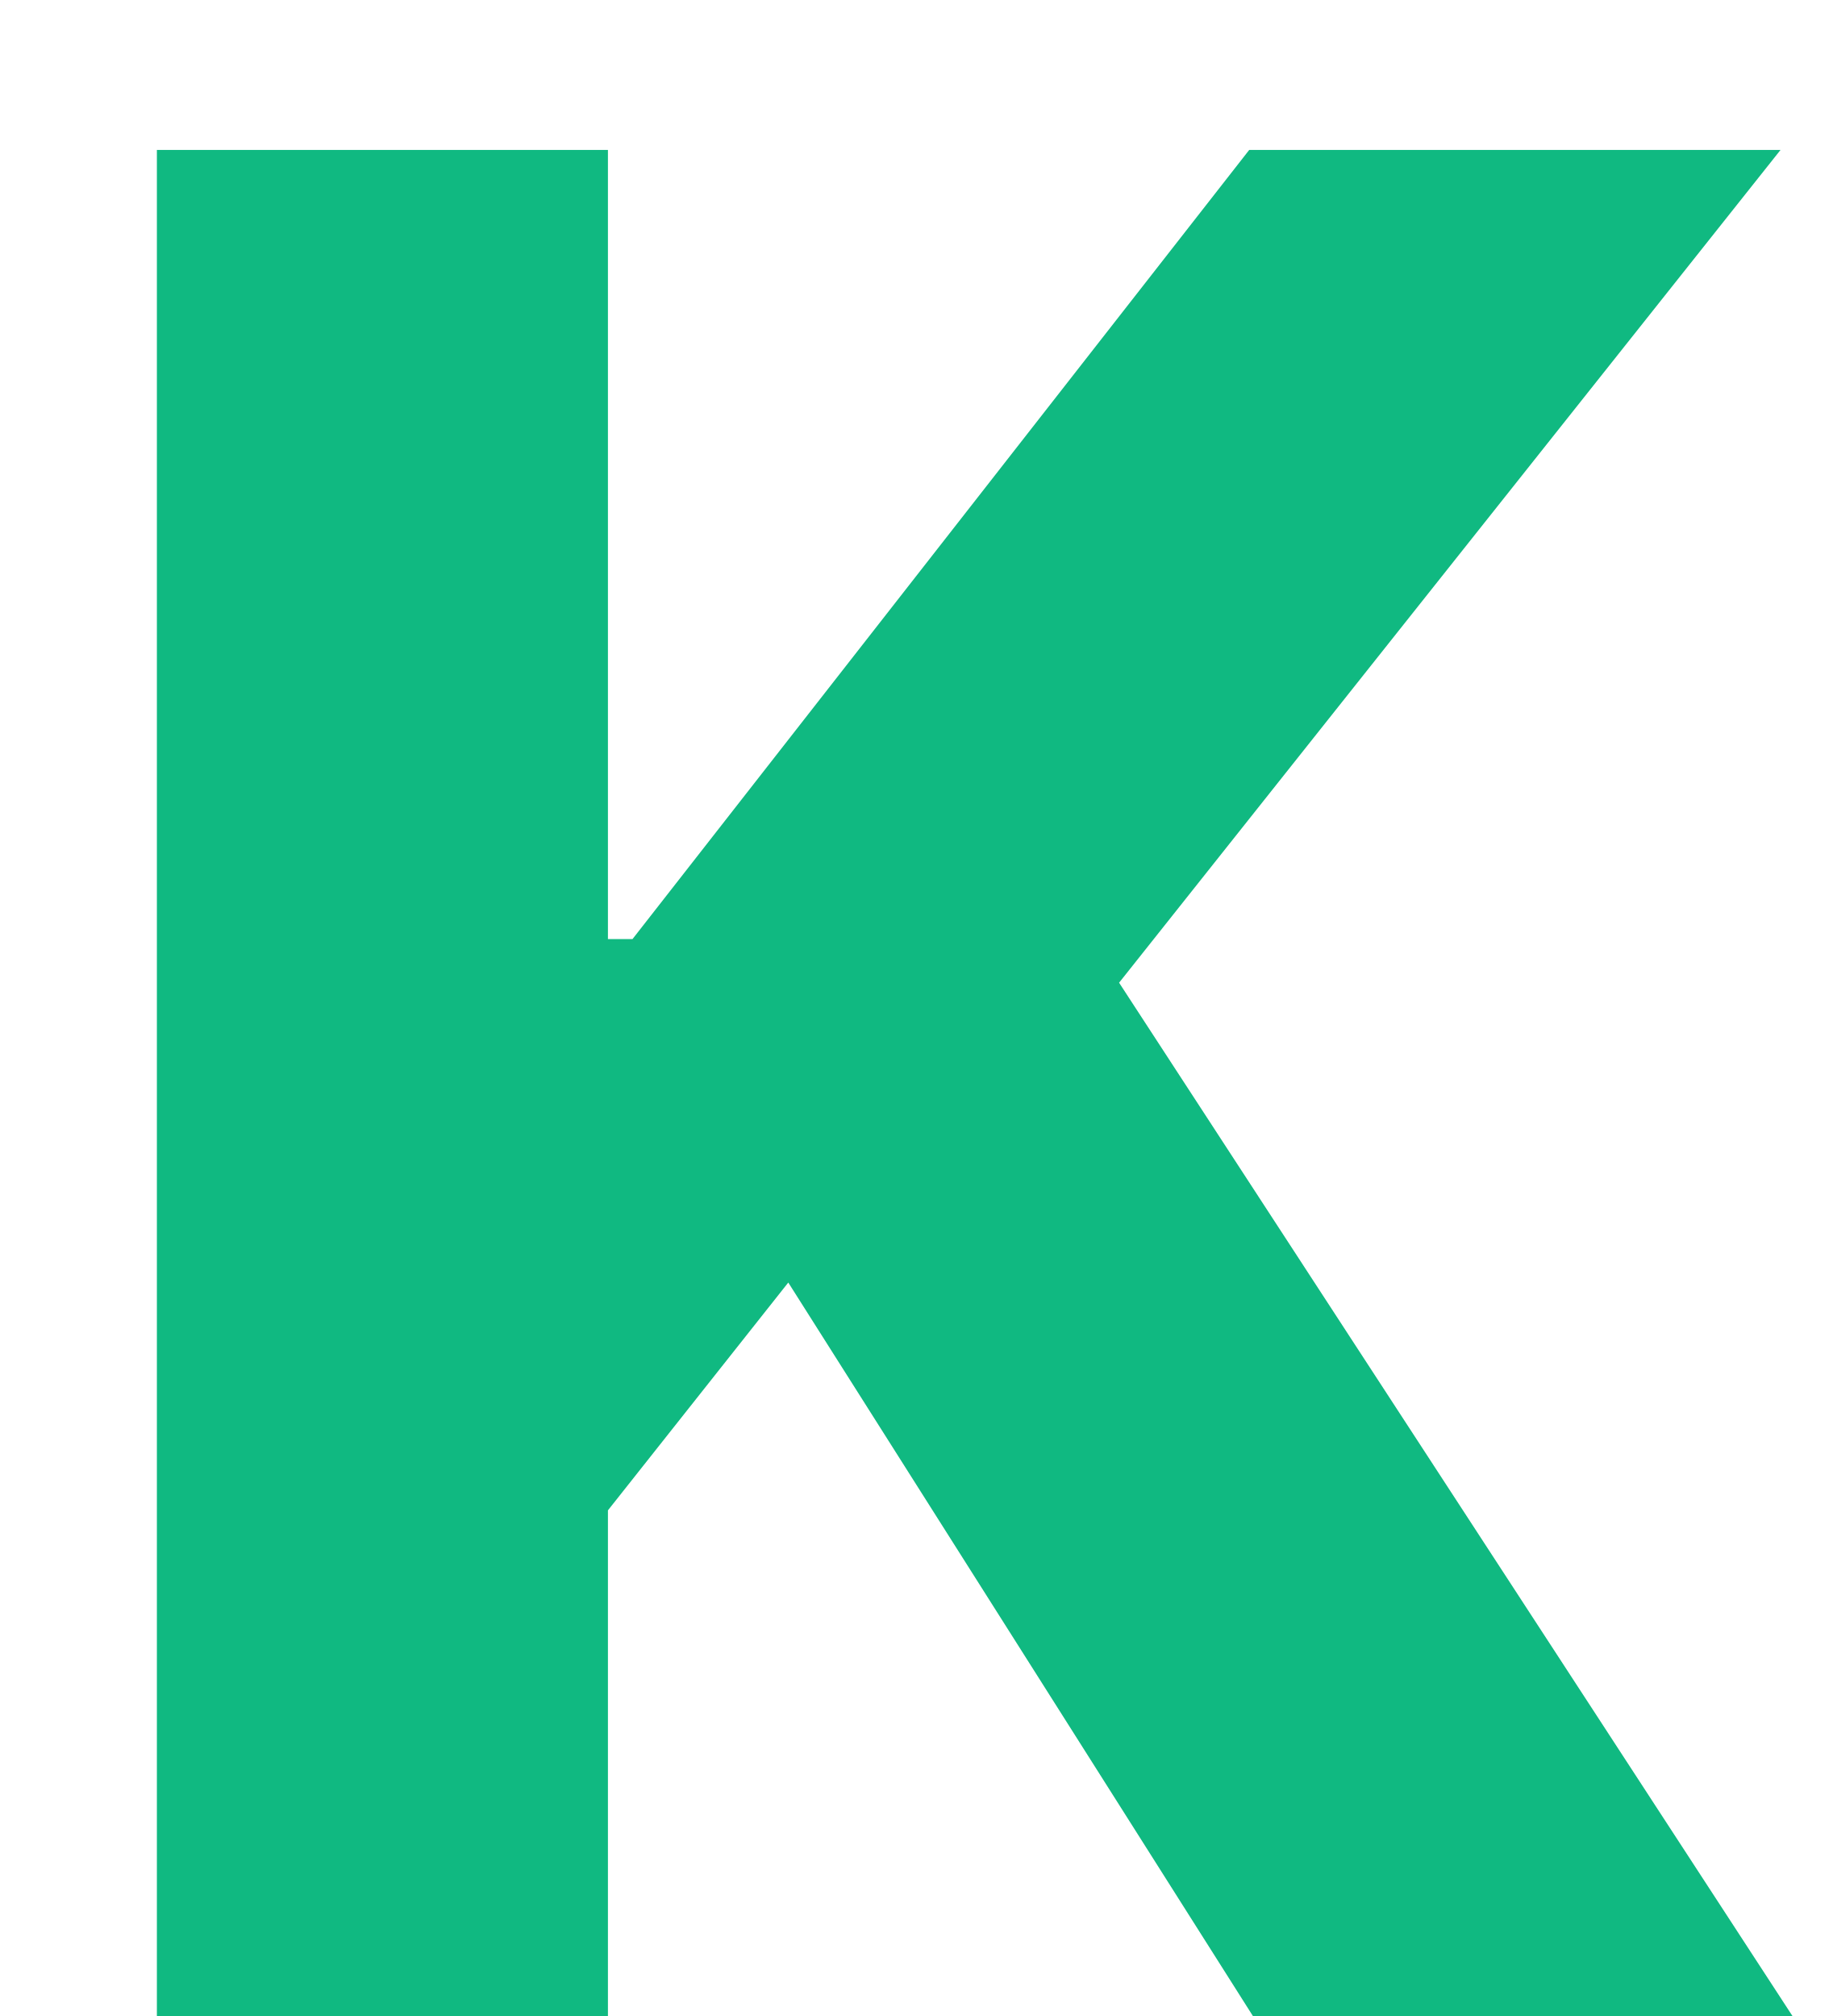
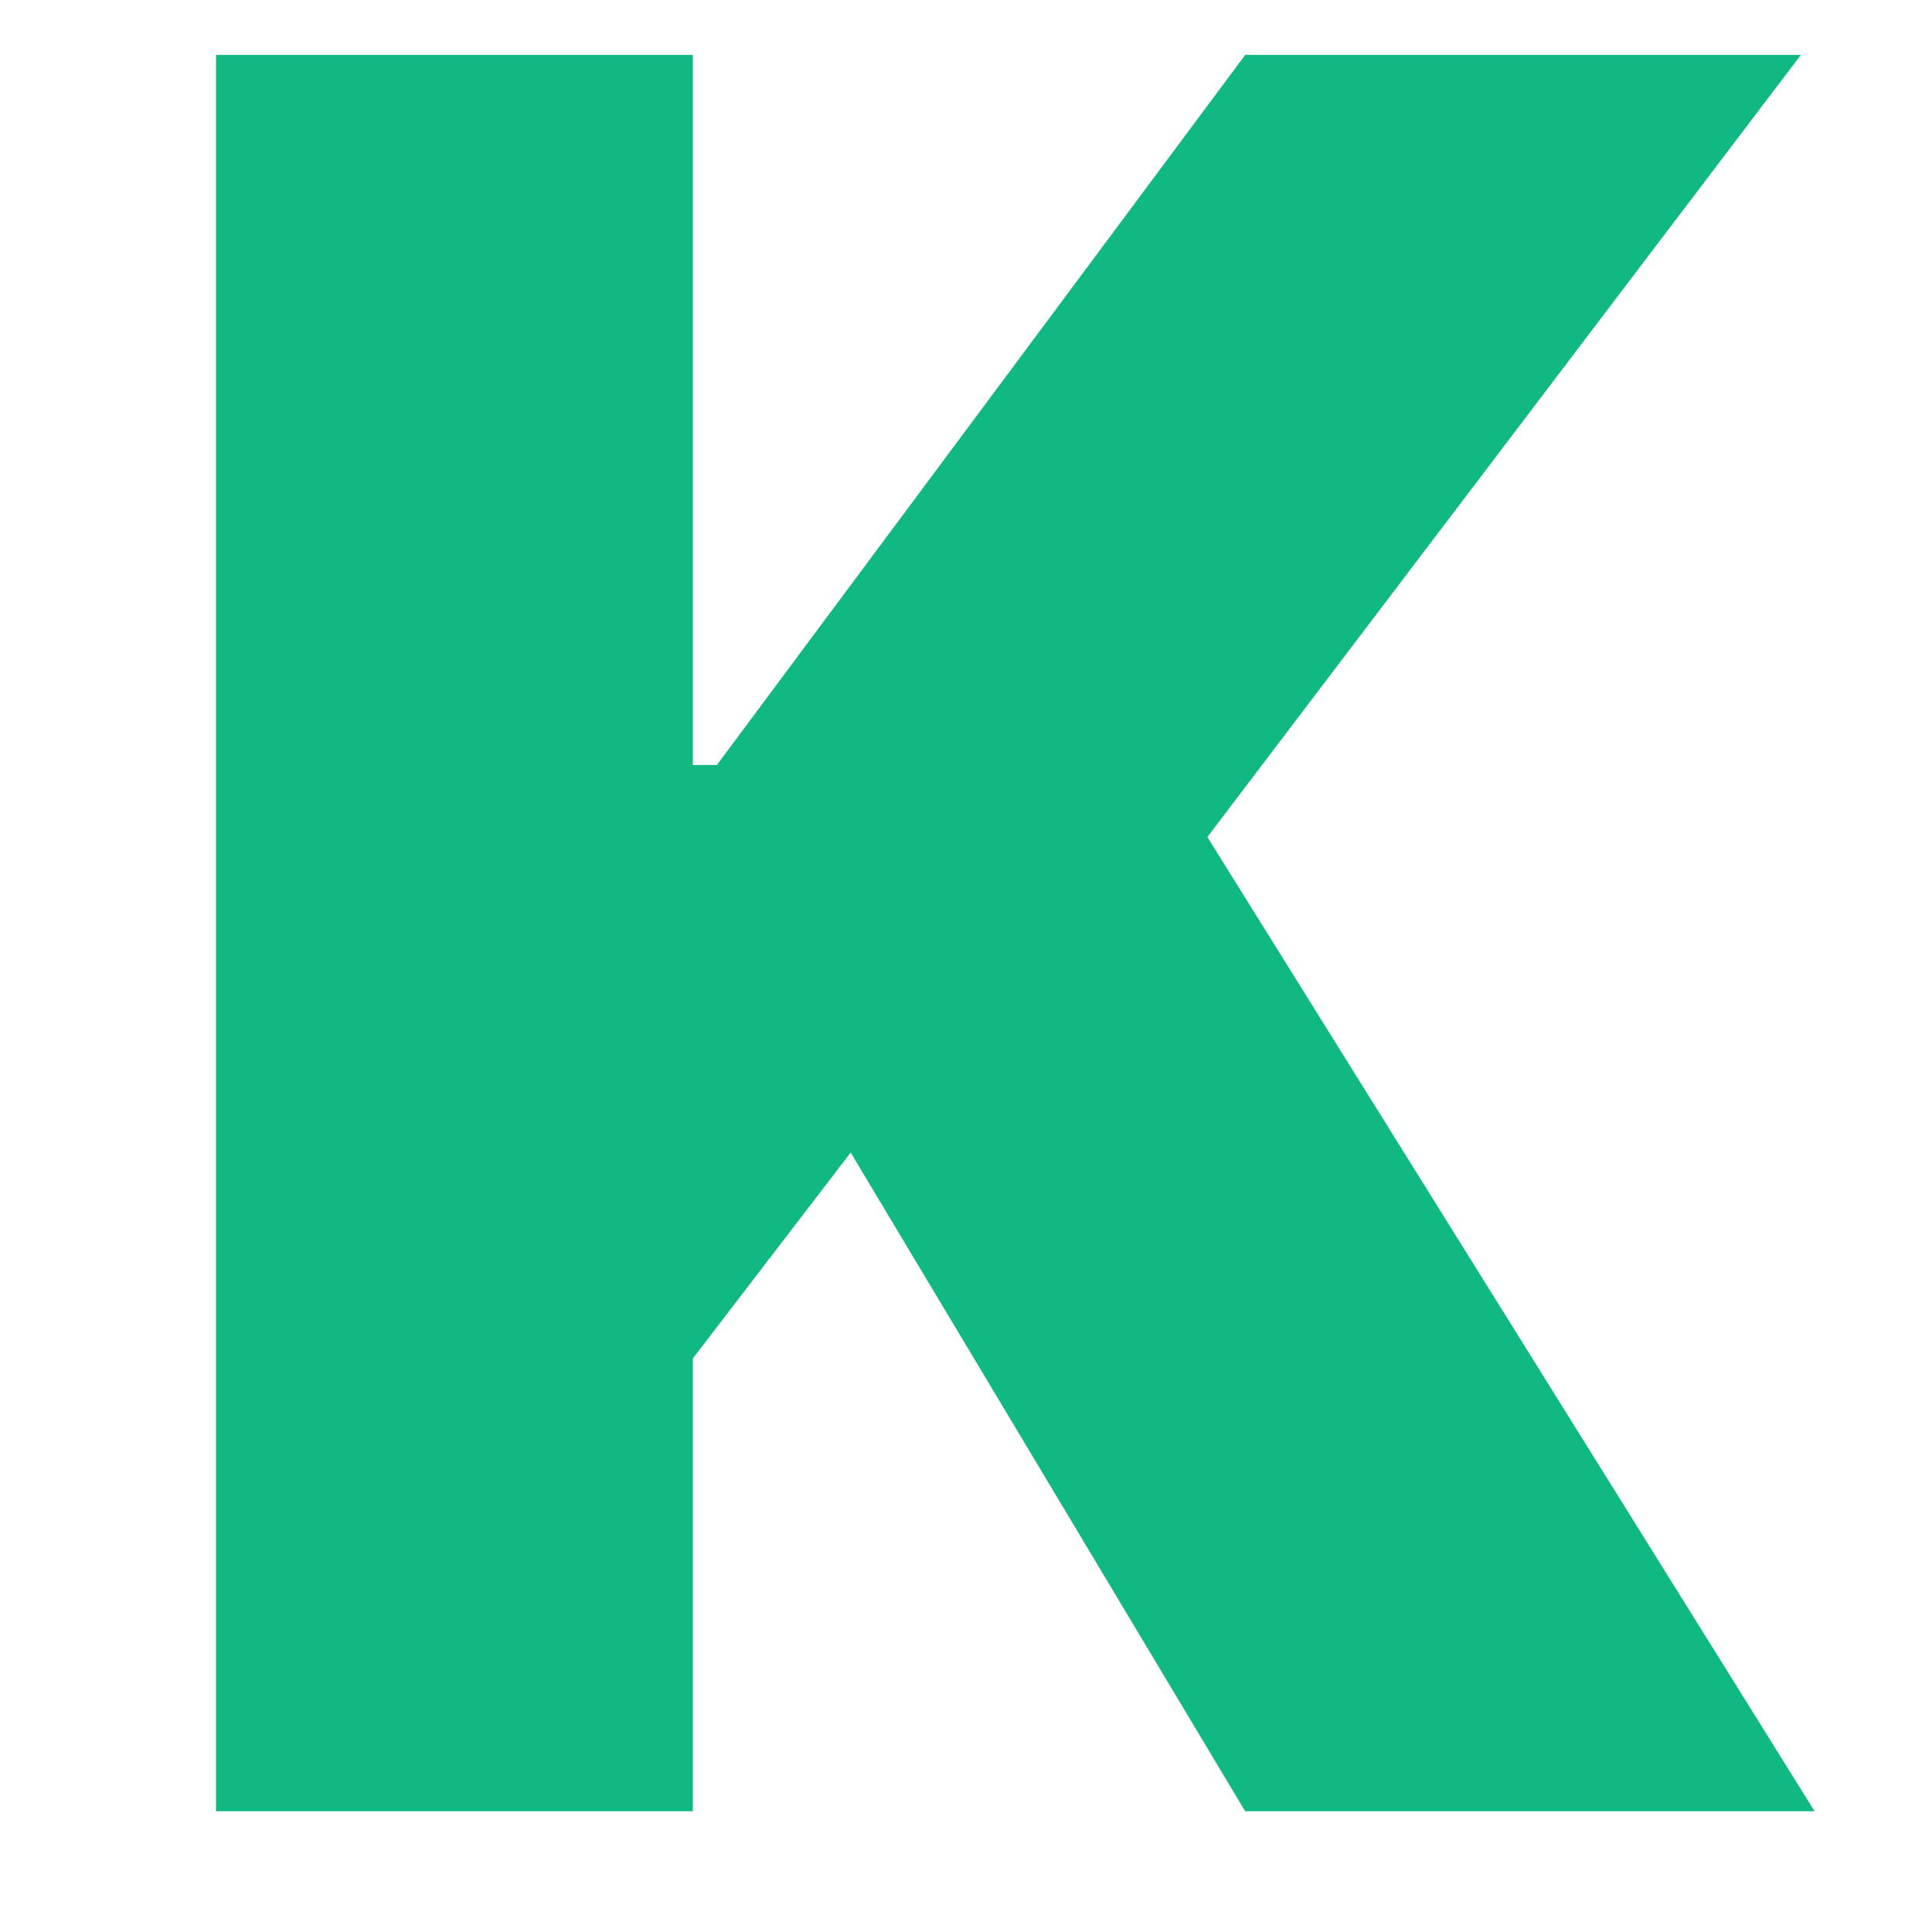
- <svg xmlns="http://www.w3.org/2000/svg" width="10" height="11" viewBox="0 0 10 11" fill="none">
-   <path d="M0.856 11V0.818H3.317V5.124H3.451L6.816 0.818H9.715L6.106 5.362L9.78 11H6.836L4.301 6.998L3.317 8.241V11H0.856Z" fill="#10B981" />
+ <svg xmlns="http://www.w3.org/2000/svg" width="16" height="16" viewBox="0 0 16 16" fill="none">
+   <path d="M1.789 15V0.455H5.738V6.335H5.937L10.312 0.455H14.914L9.999 6.932L15.028 15H10.312L7.045 9.545L5.738 11.25V15H1.789Z" fill="#10B981" />
</svg>
